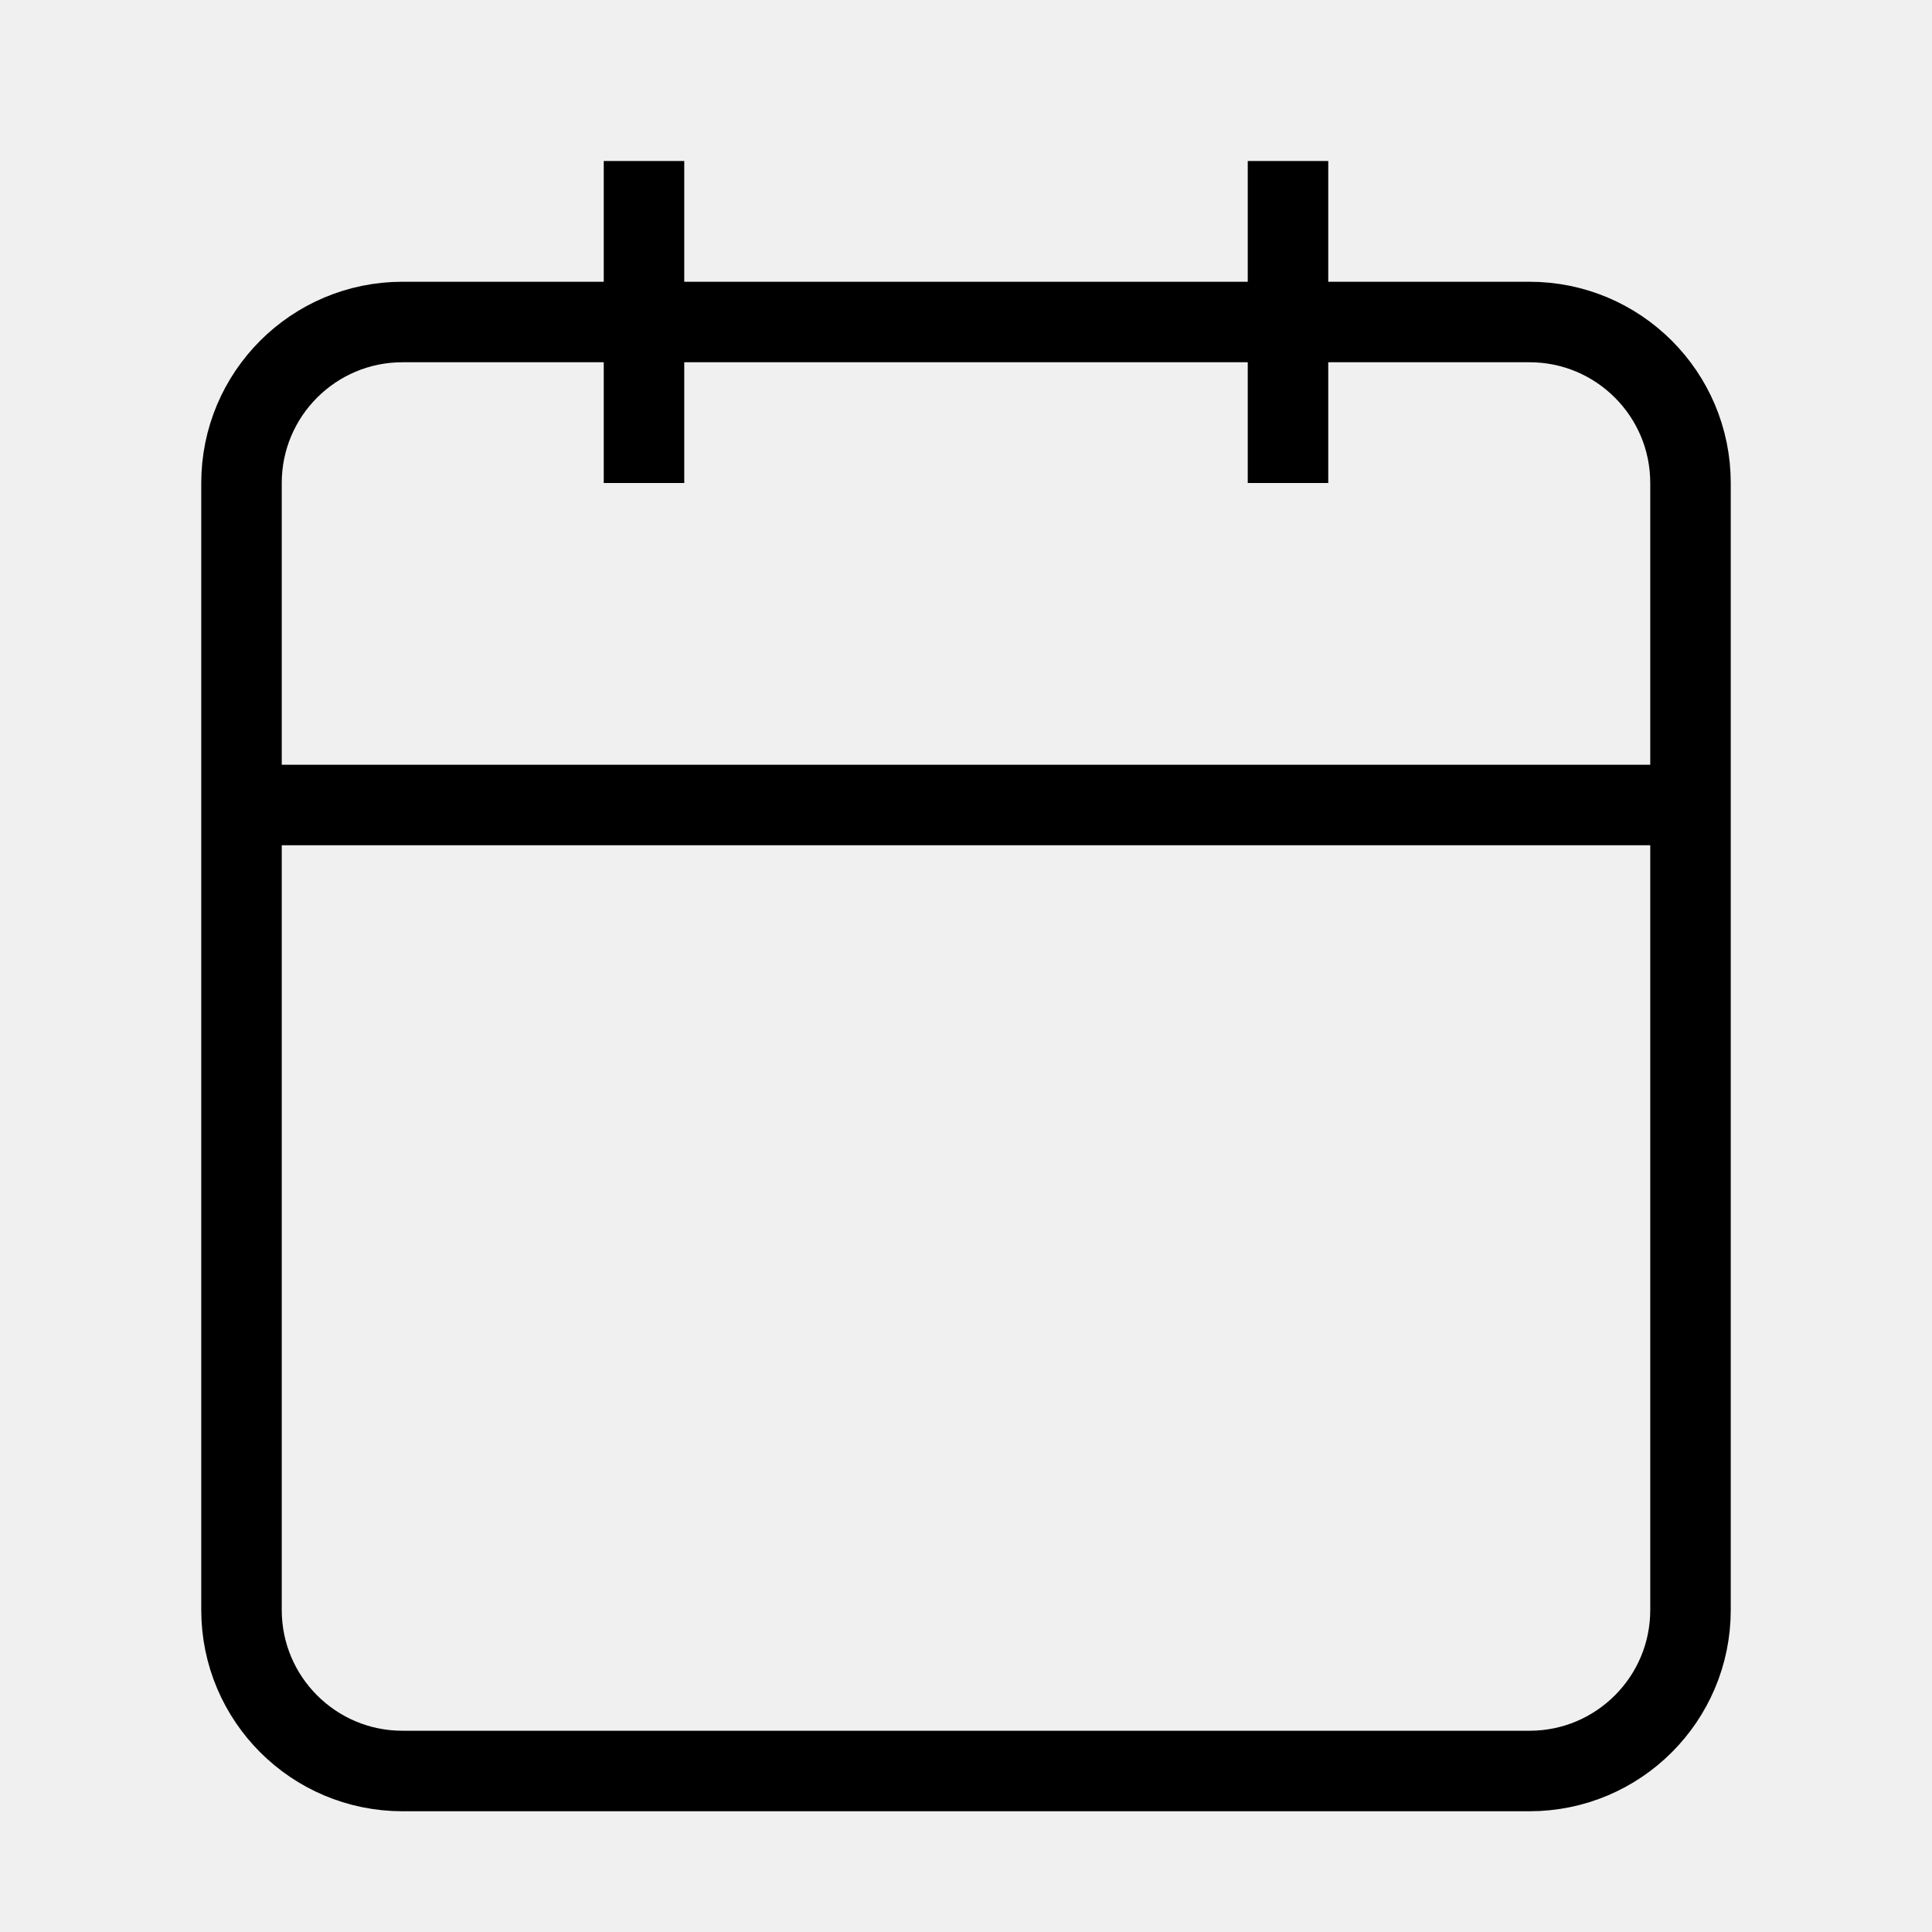
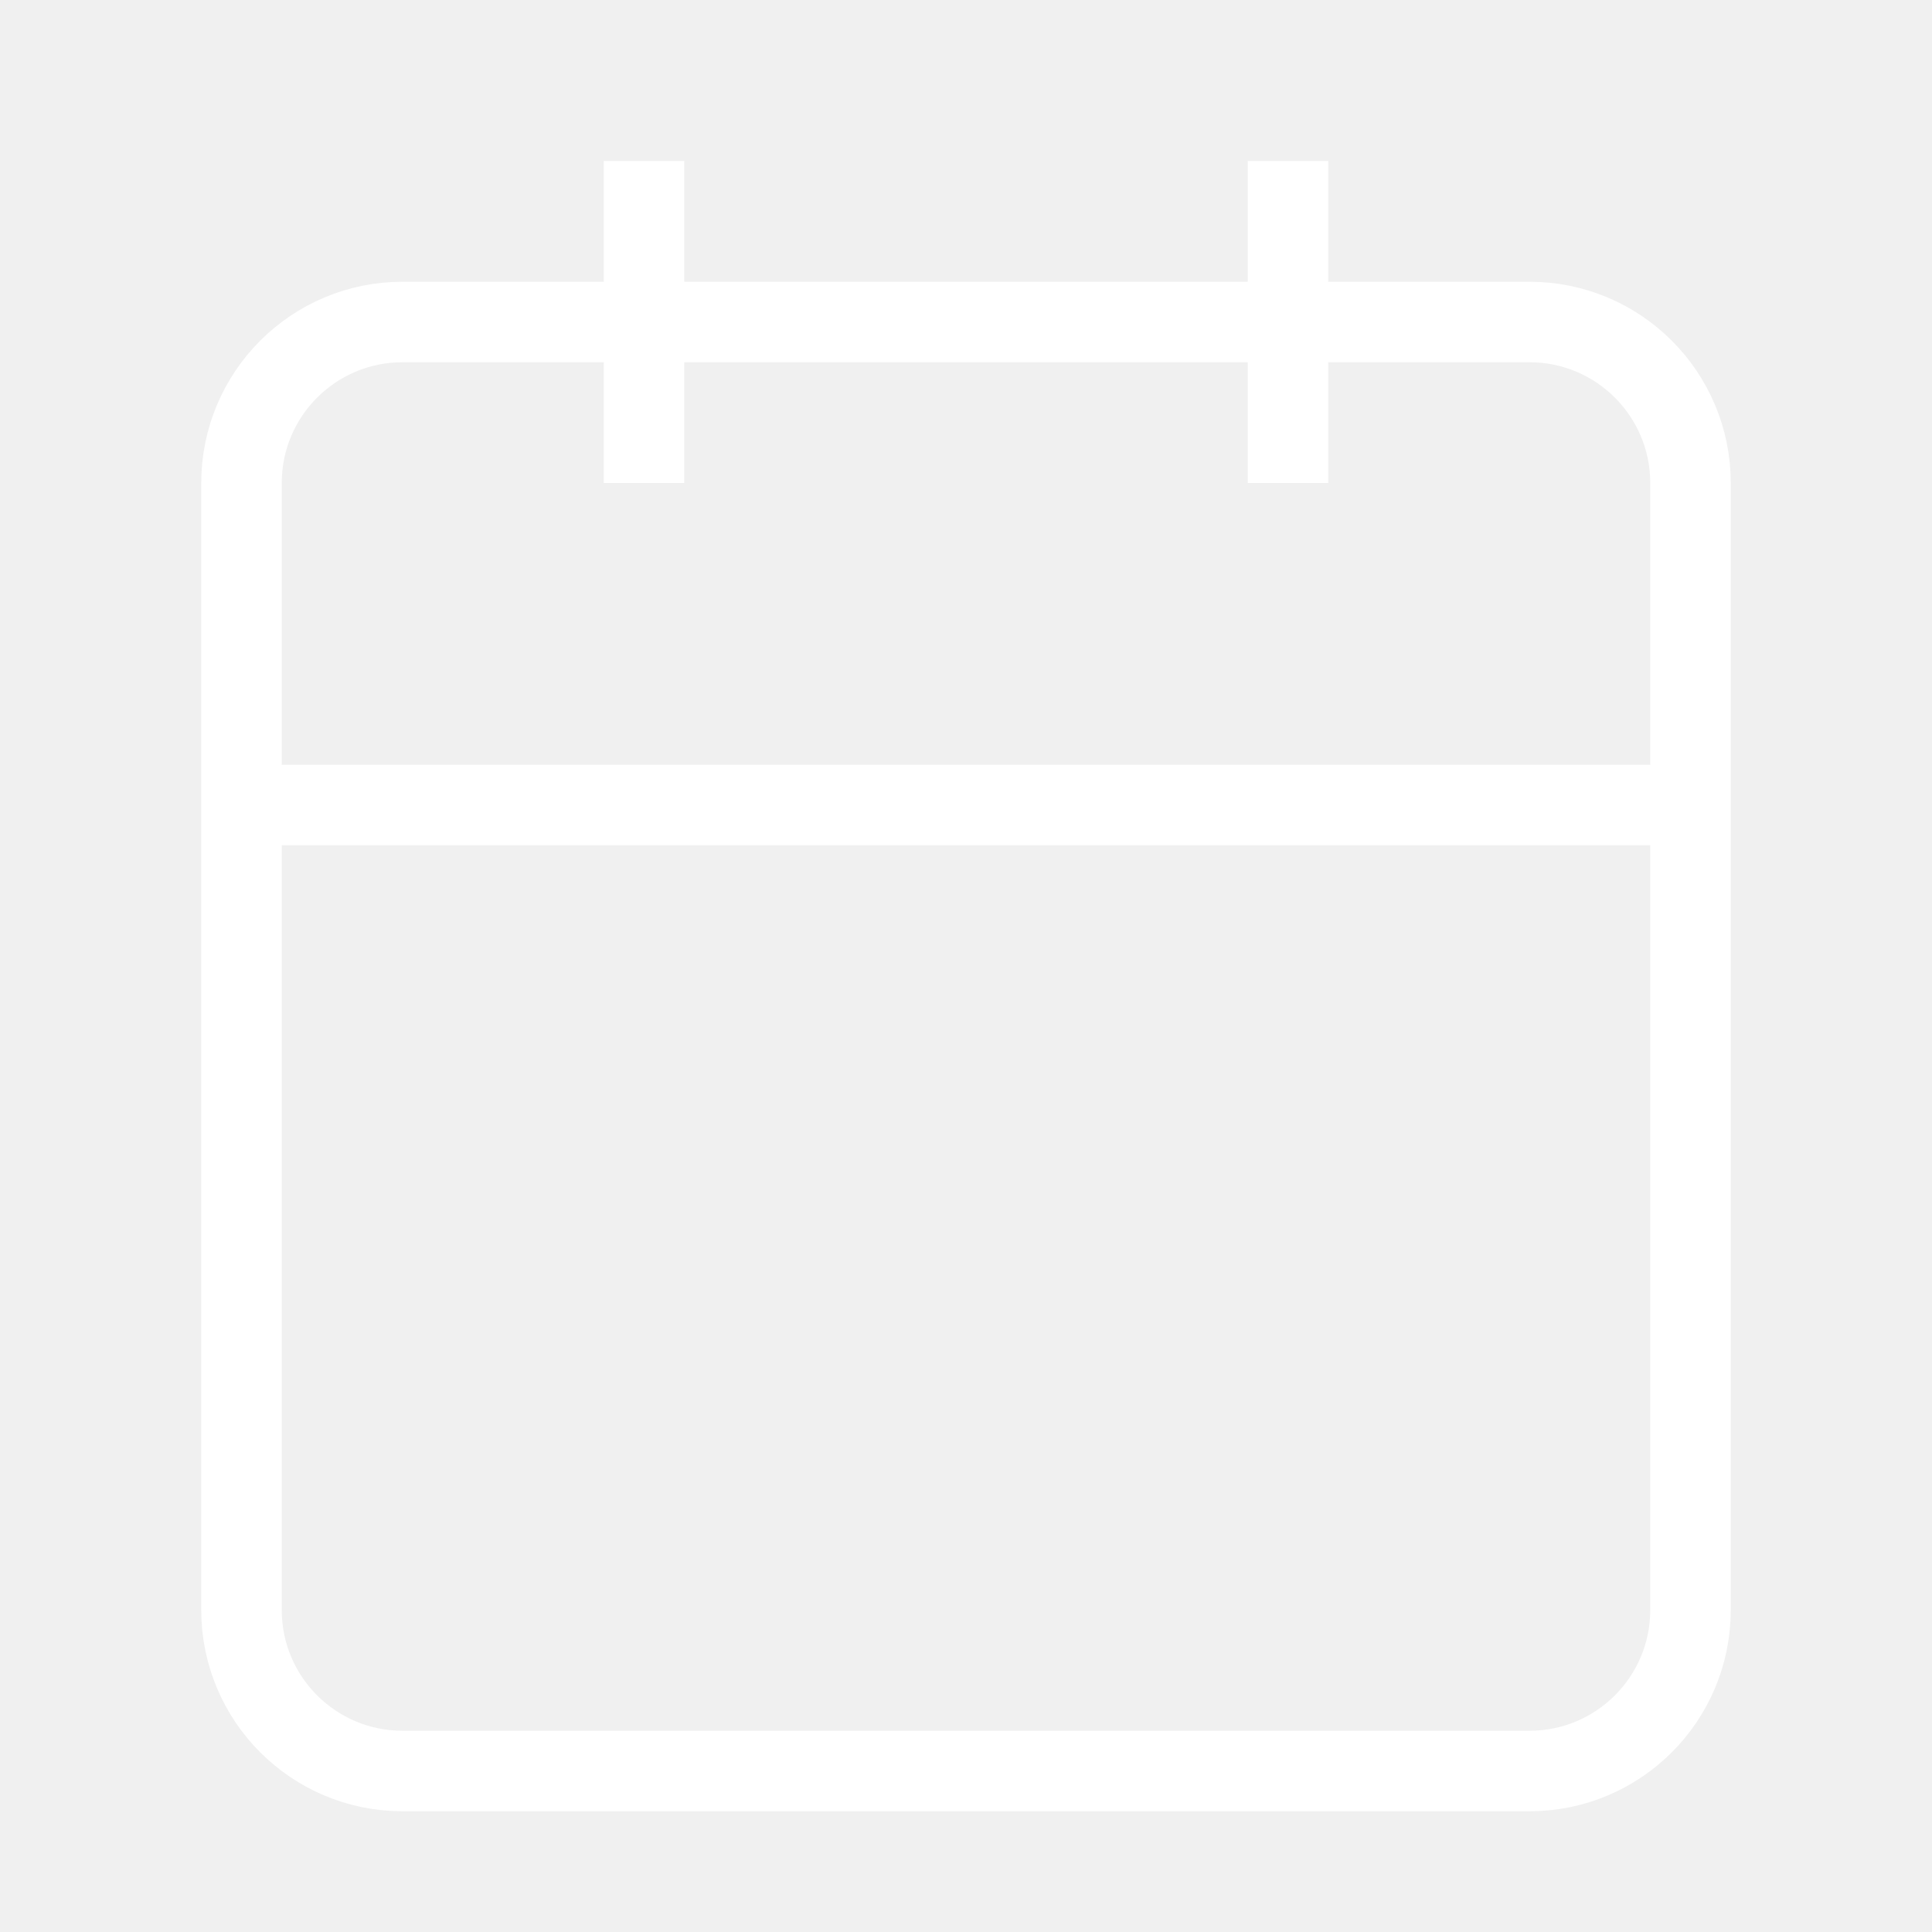
- <svg xmlns="http://www.w3.org/2000/svg" width="16" height="16" viewBox="0 0 24 24" fill="none">
-   <rect x="3" y="4" width="18" height="18" rx="2" stroke="currentColor" strokeWidth="2" />
-   <path d="M16 2V6" stroke="currentColor" strokeWidth="2" strokeLinecap="round" />
-   <path d="M8 2V6" stroke="currentColor" strokeWidth="2" strokeLinecap="round" />
-   <path d="M3 10H21" stroke="currentColor" strokeWidth="2" />
+ <svg xmlns="http://www.w3.org/2000/svg" width="16" height="16" viewBox="0 0 24 24" fill="none" stroke="white">
+   <rect x="3" y="4" width="18" height="18" rx="2" strokeWidth="2" />
+   <path d="M16 2V6" strokeWidth="2" strokeLinecap="round" />
+   <path d="M8 2V6" strokeWidth="2" strokeLinecap="round" />
+   <path d="M3 10H21" strokeWidth="2" />
</svg>
